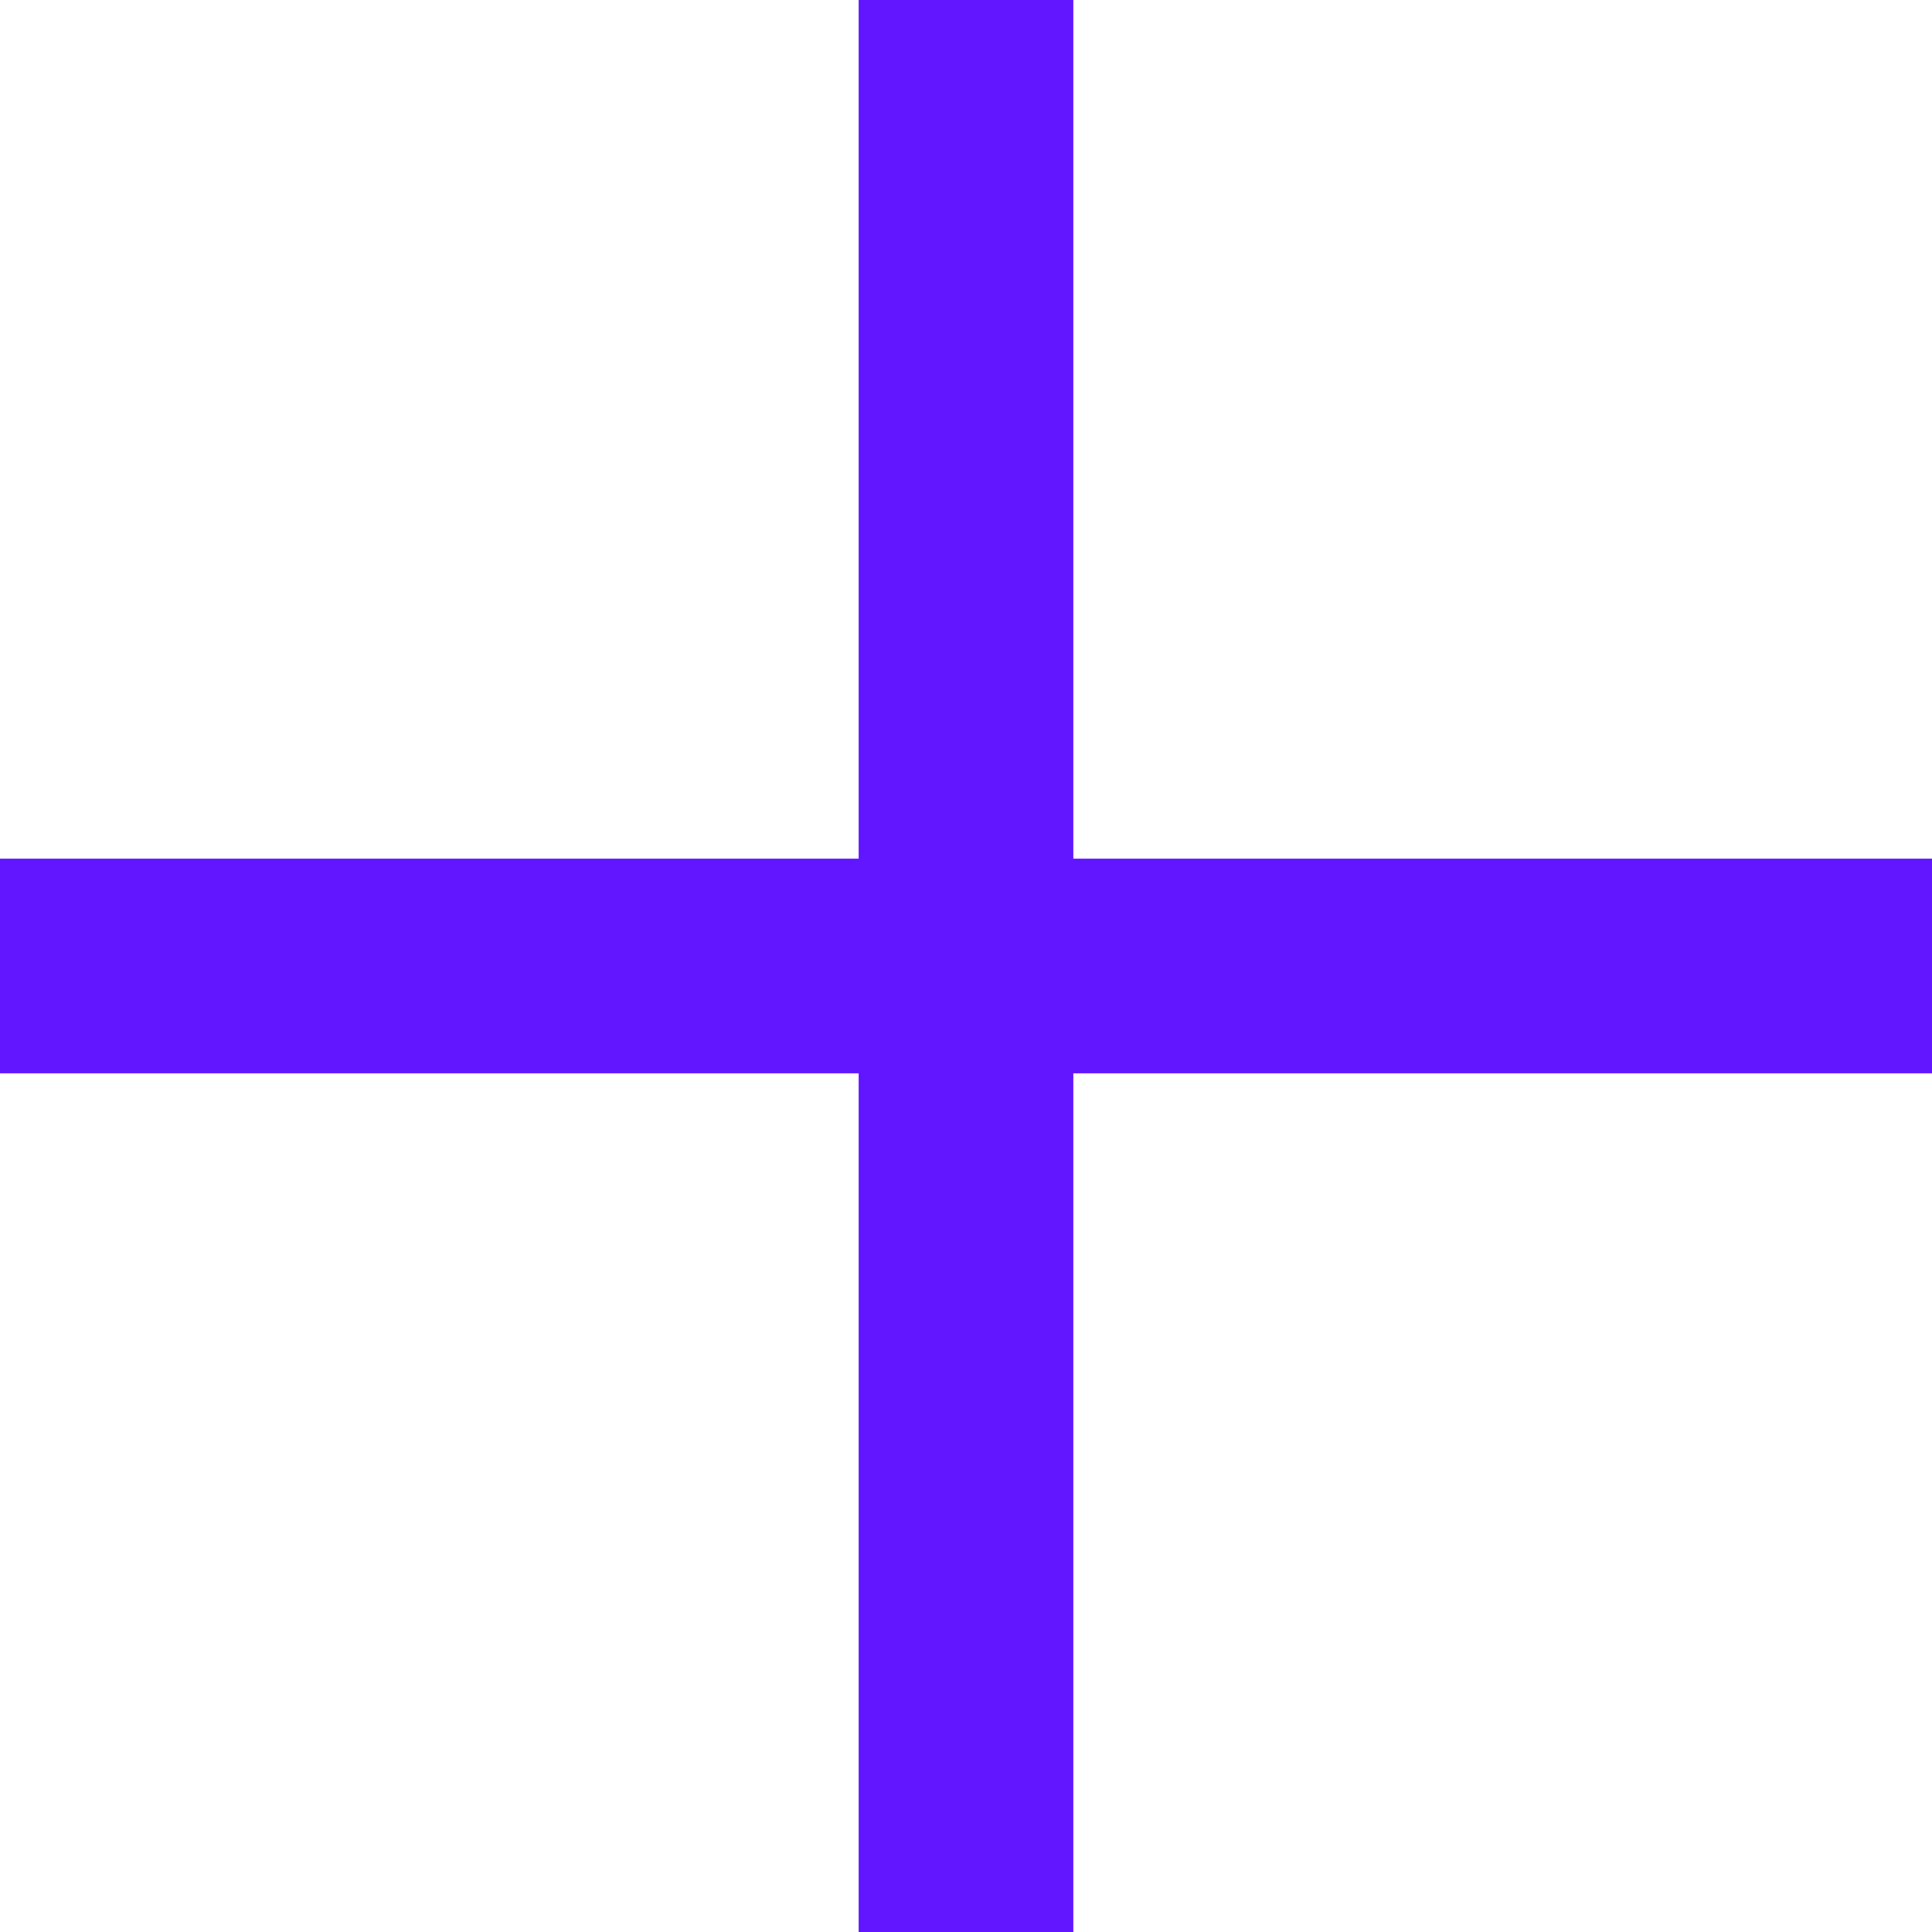
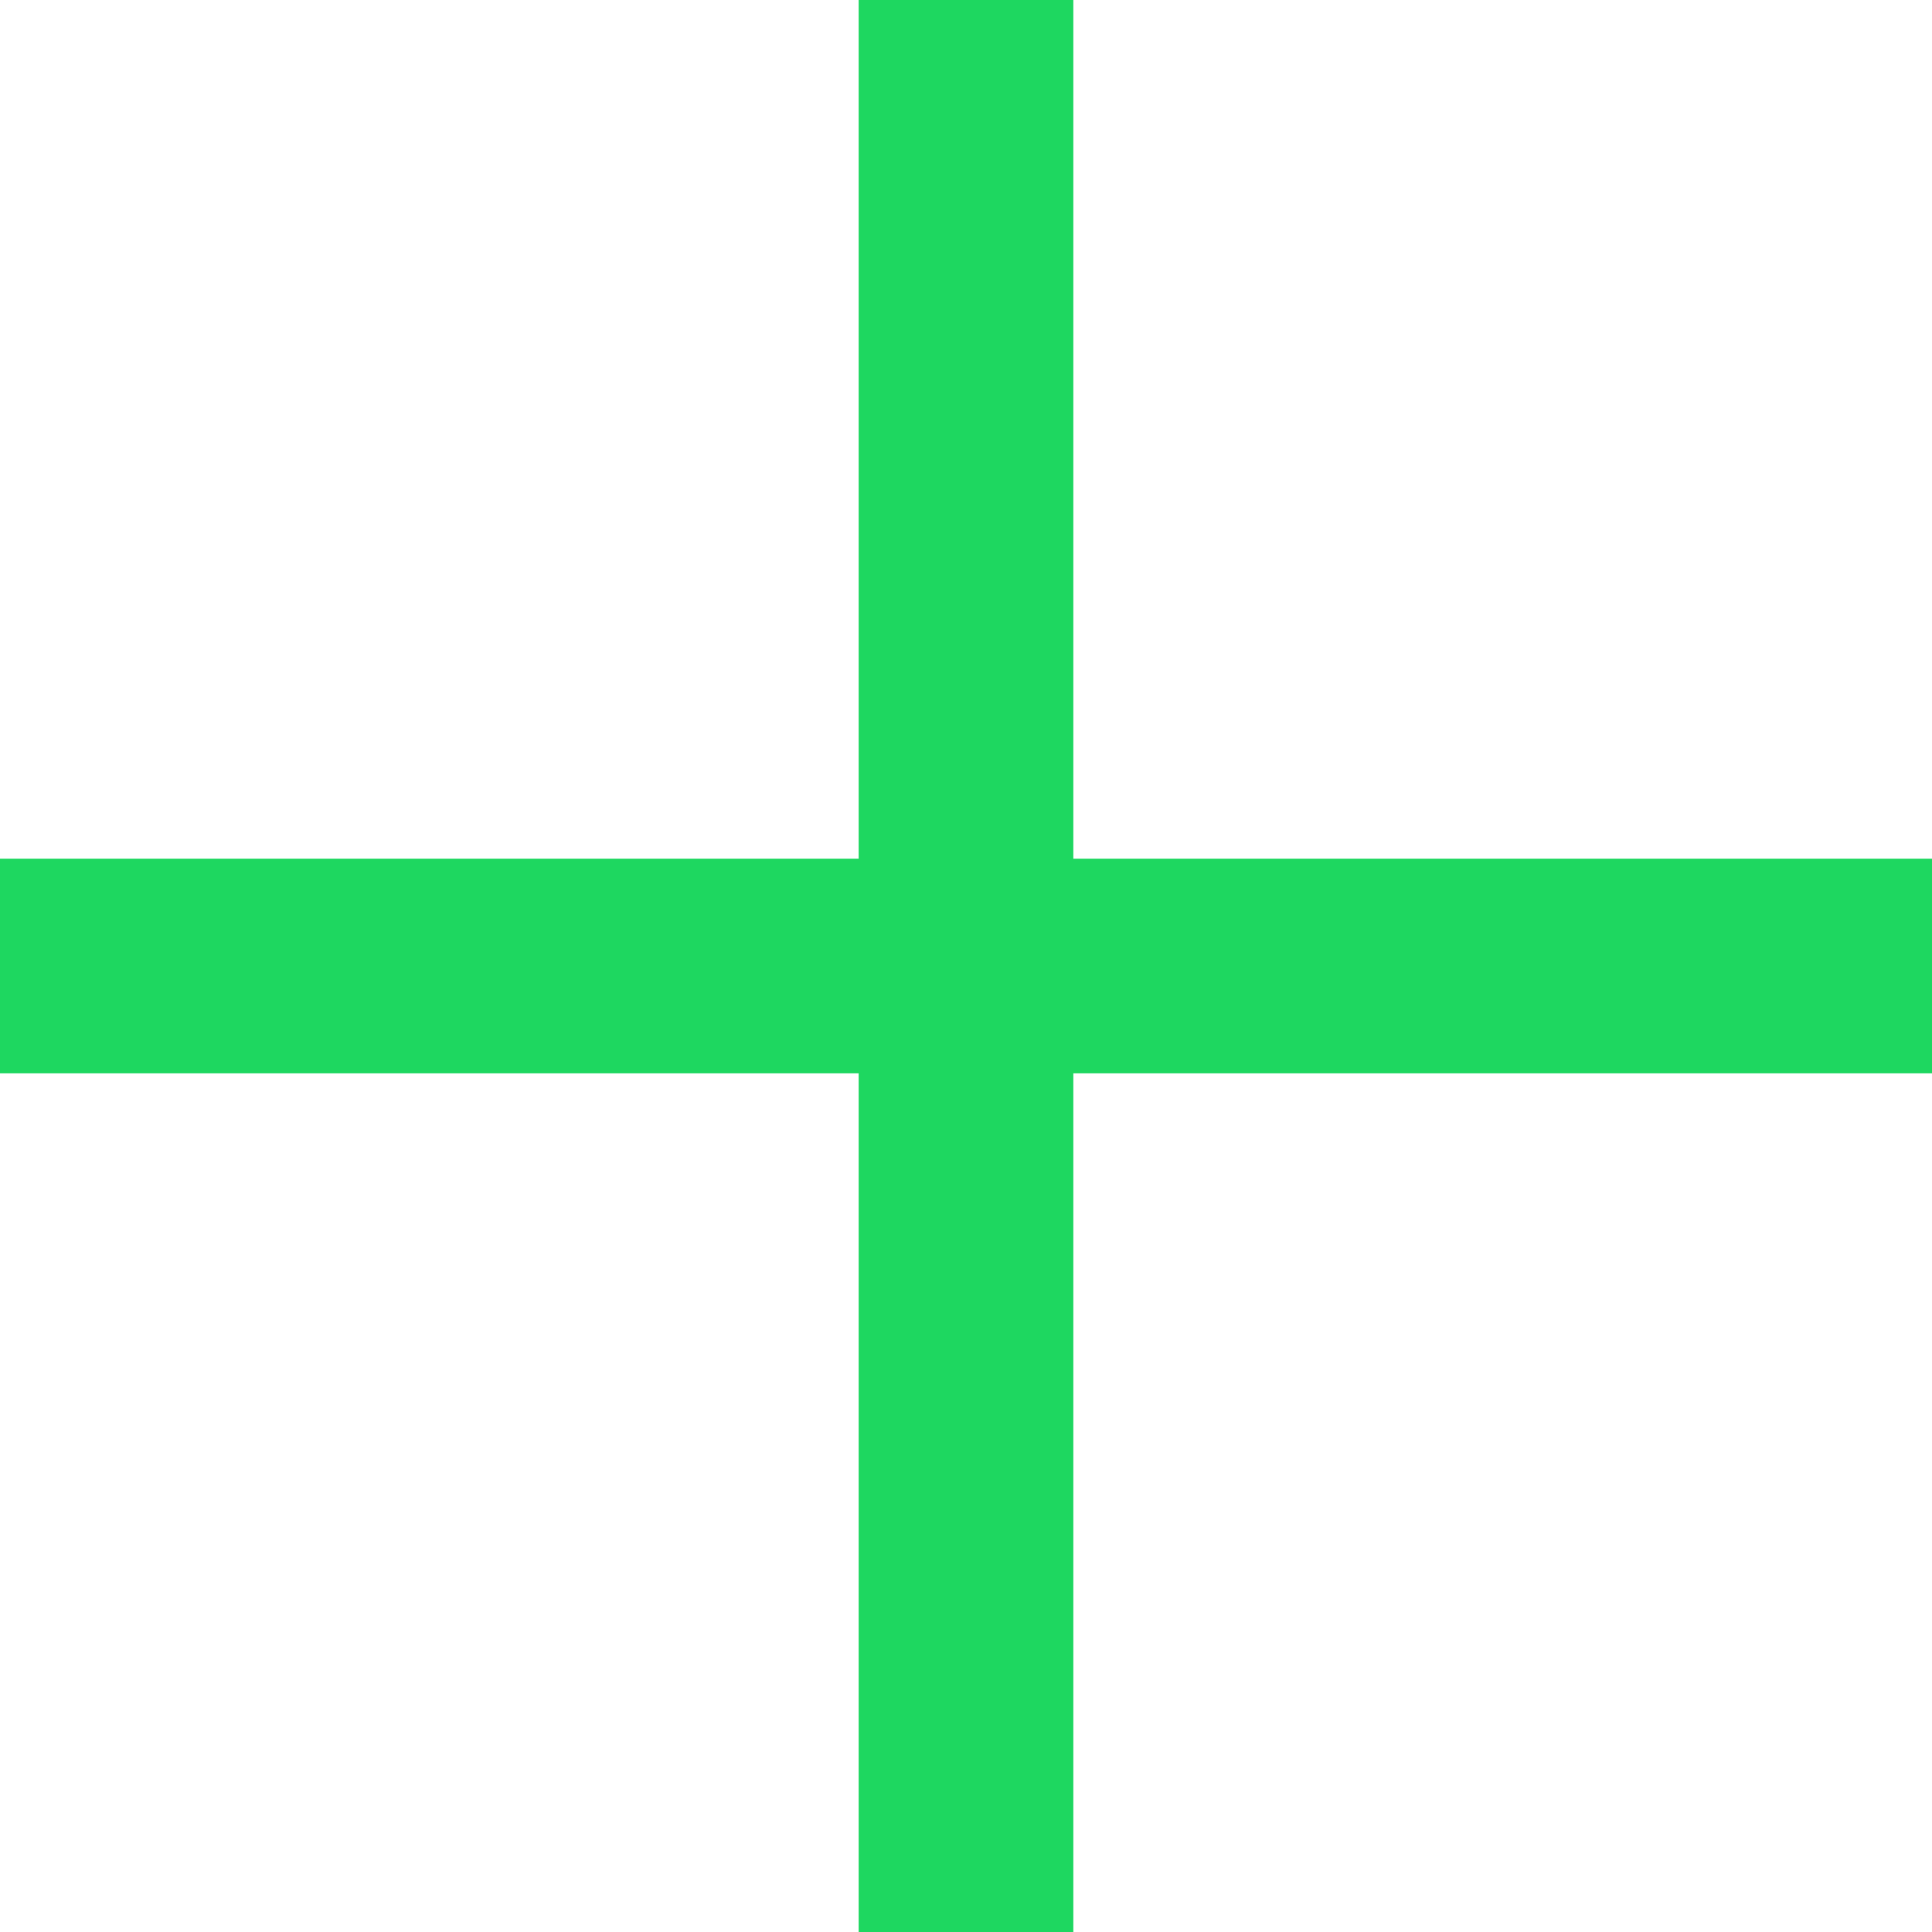
- <svg xmlns="http://www.w3.org/2000/svg" width="18" height="18" viewBox="0 0 18 18" fill="none">
-   <path fill-rule="evenodd" clip-rule="evenodd" d="M10 1.52588e-05L8 1.52588e-05V8L0 8L0 10H8L8 18H10L10 10L18 10V8L10 8V1.52588e-05Z" fill="#6116FF" />
+ <svg xmlns="http://www.w3.org/2000/svg" version="1.1" id="Calque_1" x="0px" y="0px" viewBox="0 0 18 18" enable-background="new 0 0 18 18" xml:space="preserve">
+   <path fill="#1ED760" d="M10,0H8v8H0v2h8v8h2v-8h8V8l-8,0V0z" />
</svg>
